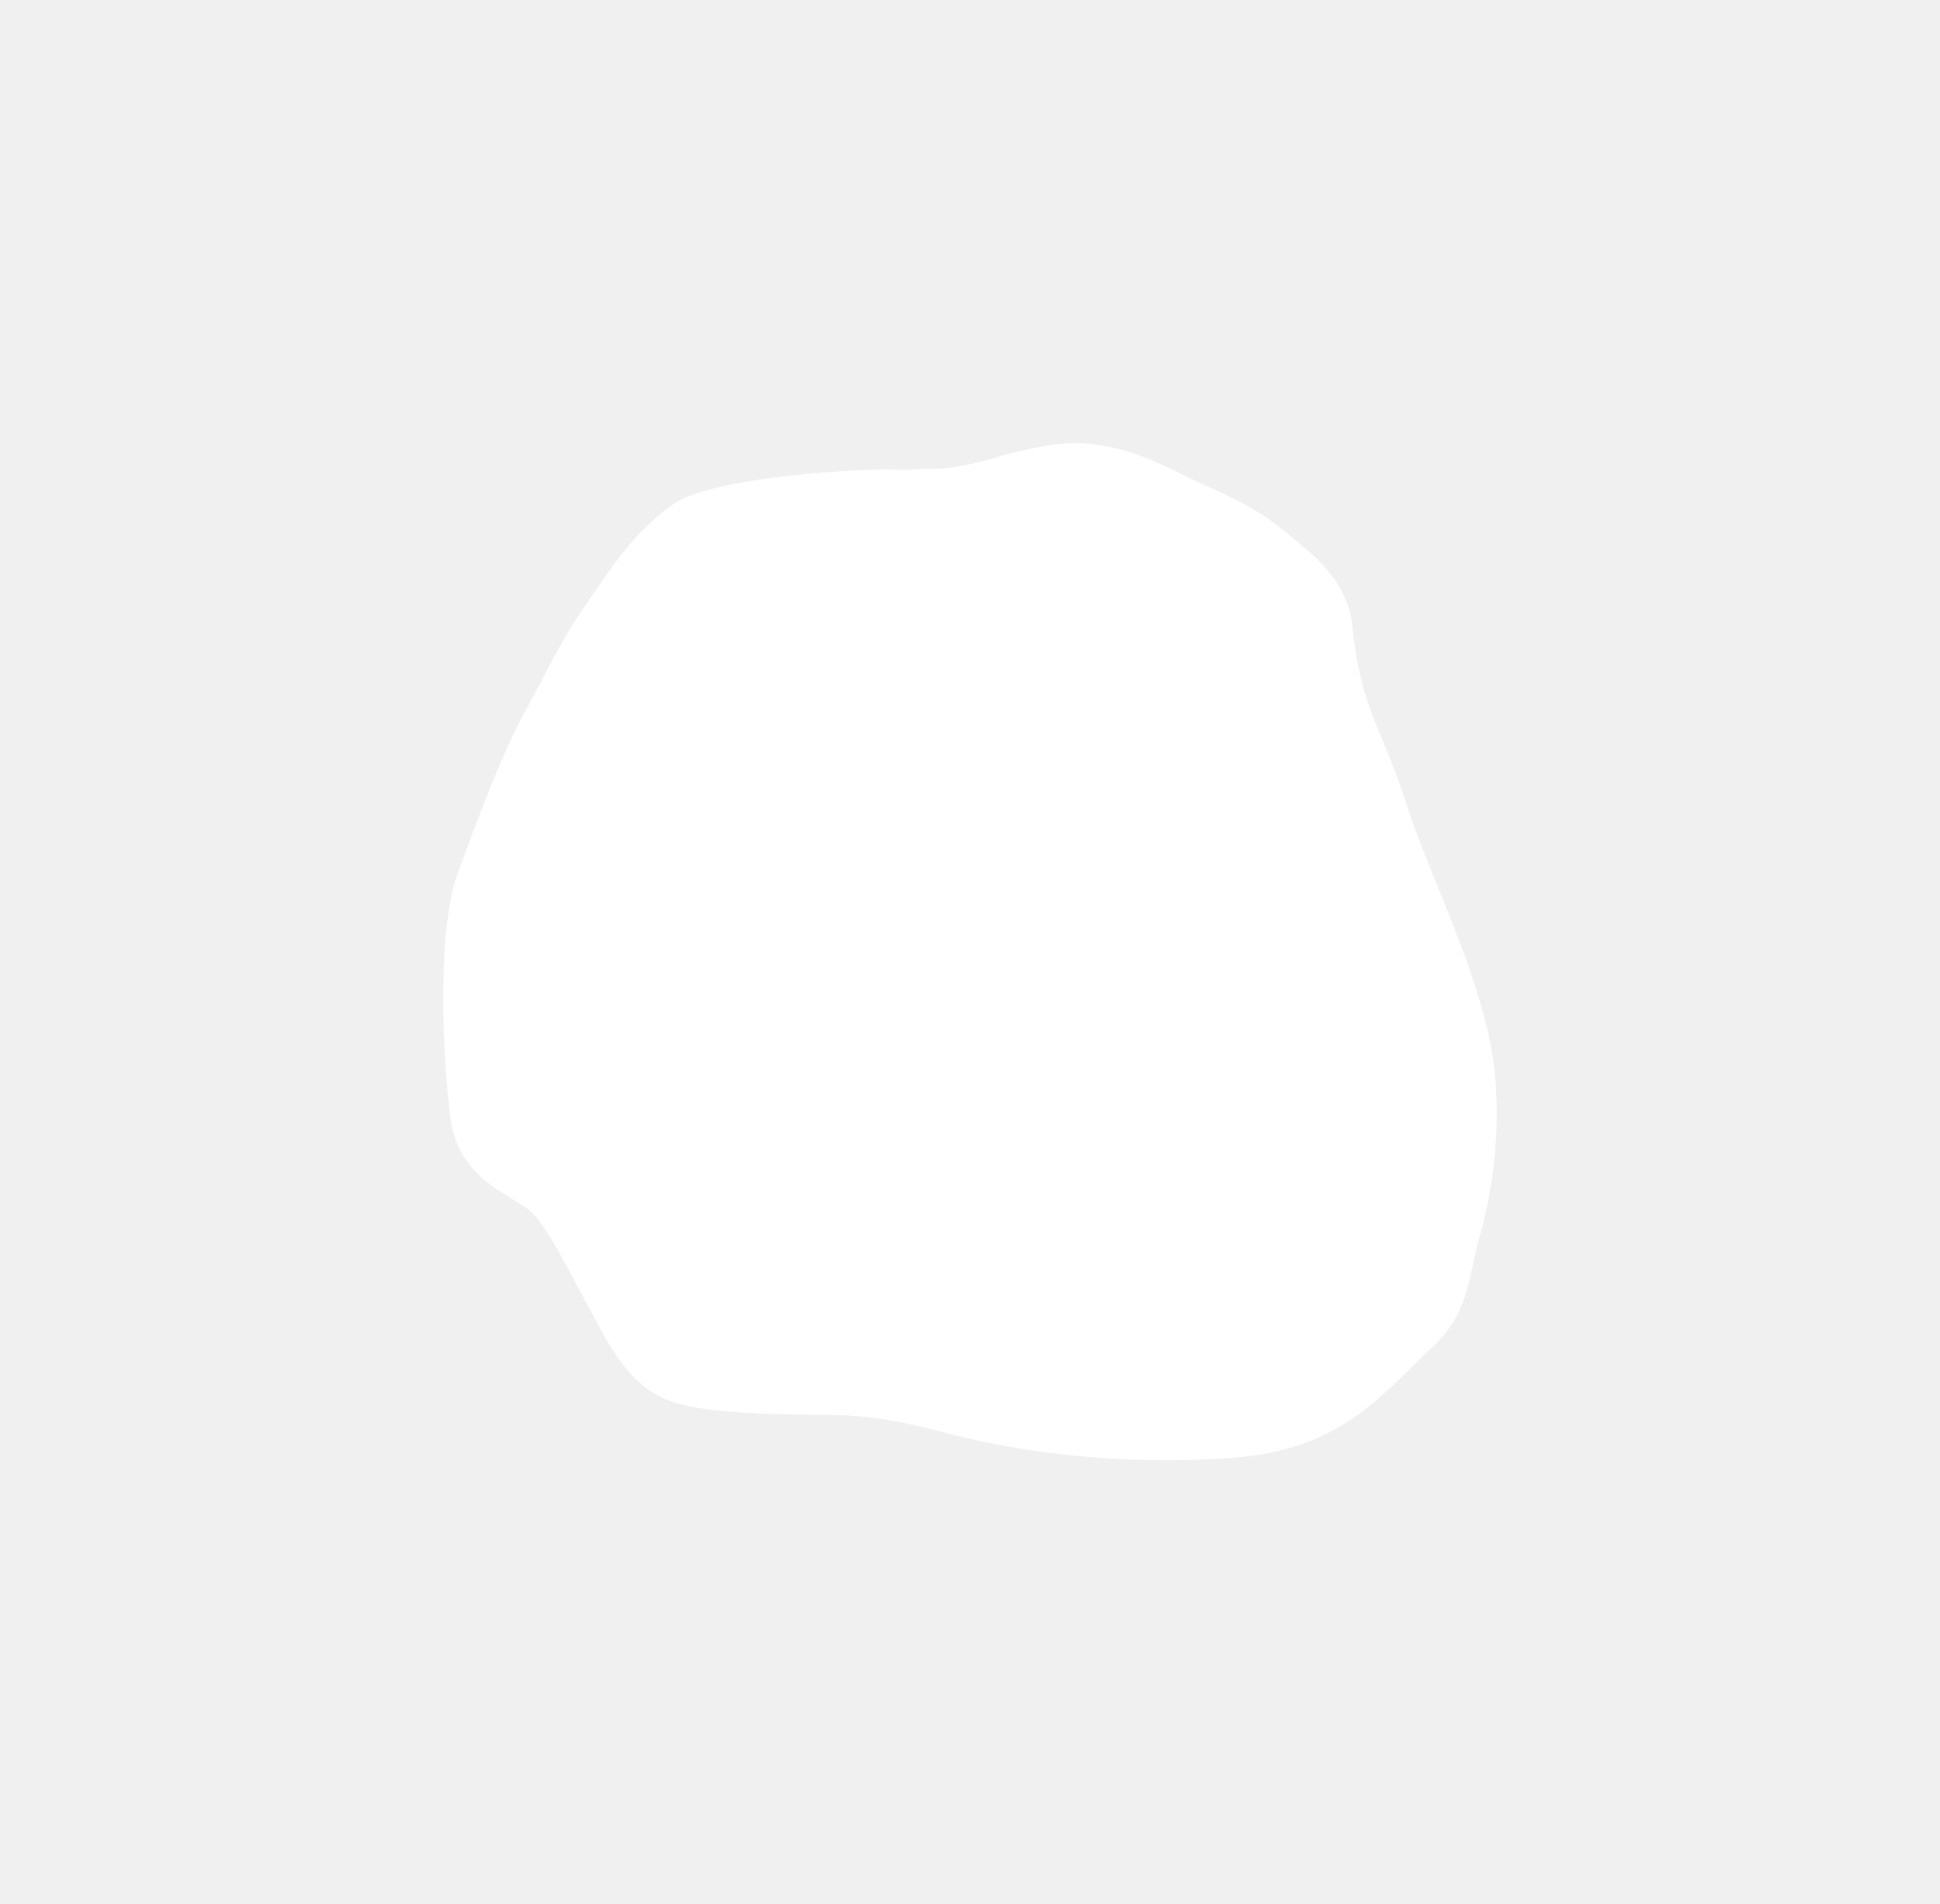
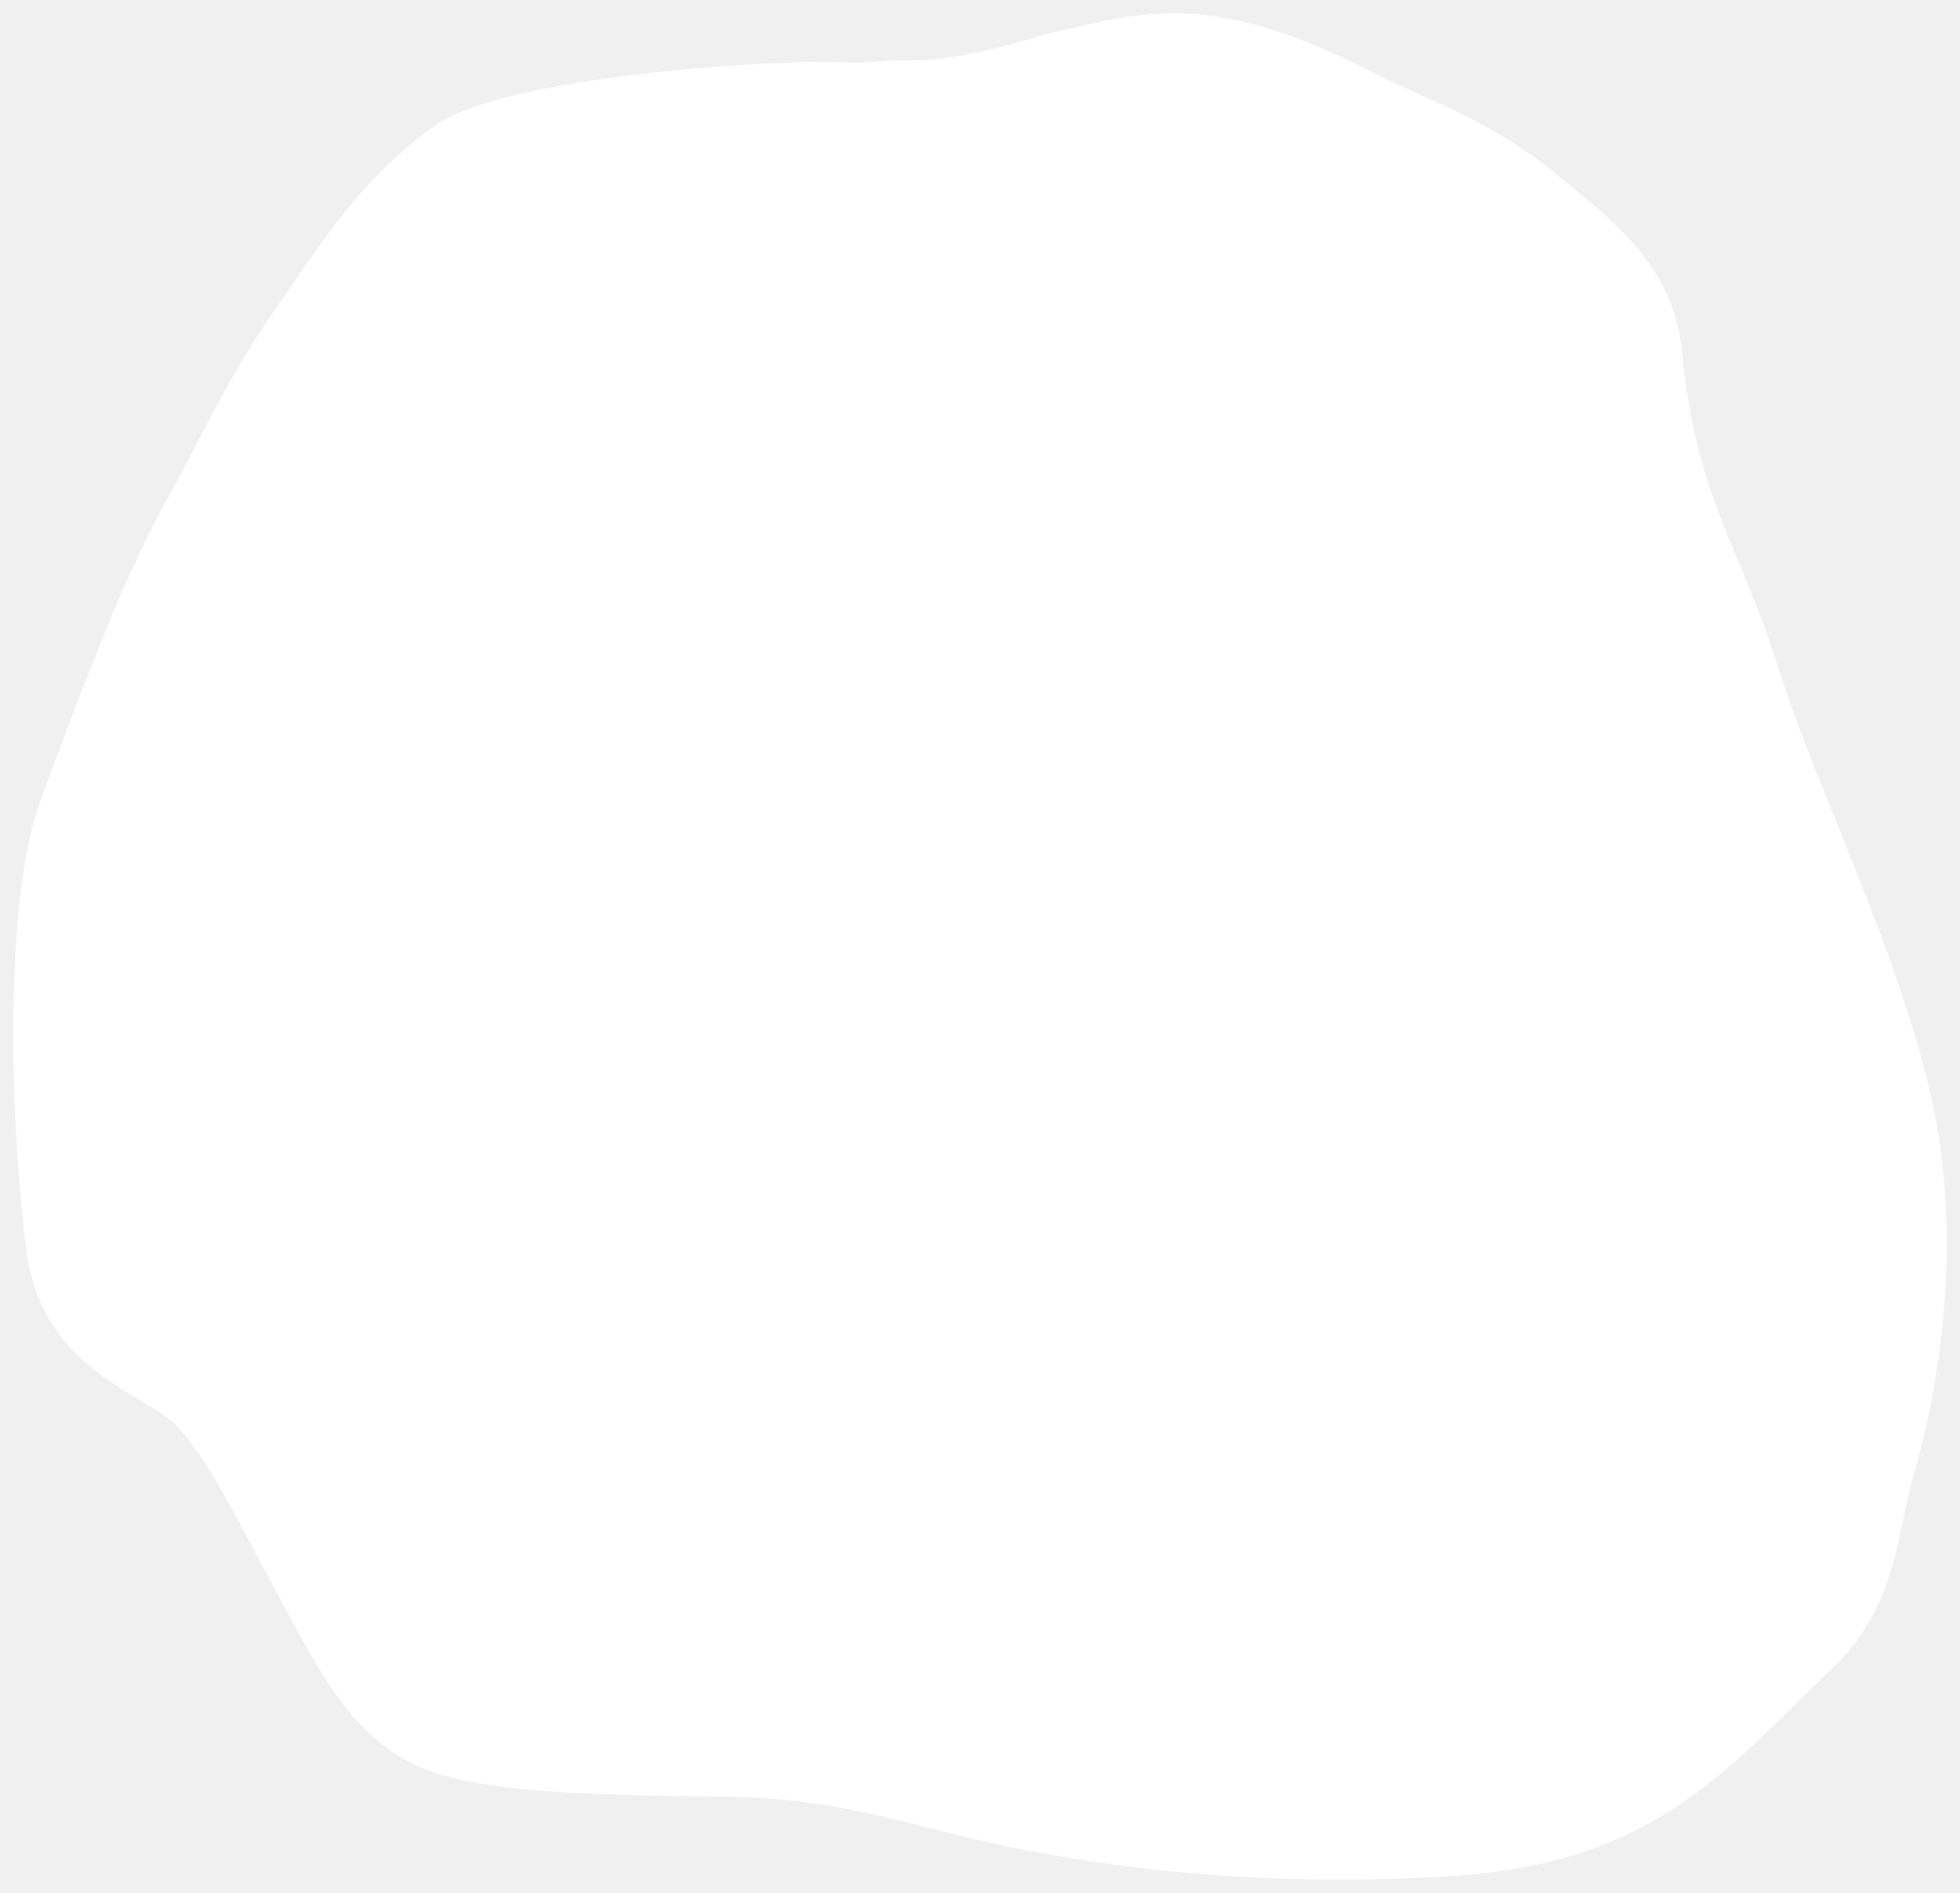
- <svg xmlns="http://www.w3.org/2000/svg" width="267" height="262" viewBox="-60 -60 267 262" fill="white">
+ <svg xmlns="http://www.w3.org/2000/svg" width="147" height="142" viewBox="0 0 147 142" fill="white">
  <path d="M32.693 9.377C37.473 6.005 54.874 4.629 62.38 4.629C65.368 4.832 66.43 4.457 67.382 4.556C71.327 4.606 74.976 3.63 78.597 2.514C82.287 1.783 86.328 0.259 92.233 1.421C96.929 2.344 100.539 4.229 104.01 5.942C107.644 7.734 112.133 9.201 117.17 13.43C120.654 16.354 125.485 19.755 126.137 26.316C127.251 37.537 130.405 40.658 133.464 50.376C136.258 59.251 142.257 70.941 144.852 82.367C146.93 91.512 146.003 102.118 143.542 110.55C142.234 115.034 142.298 120.54 137.404 125.168C129.798 132.362 124.475 139.596 109.42 140.686C100.006 141.367 85.256 141.223 70.184 137.242C61.263 134.886 57.536 134.798 52.943 134.753C35.846 134.584 31.574 133.604 27.765 130.084C24.682 127.234 22.787 123.162 20.11 118.26C18.029 114.45 16.073 110.277 13.576 107.293C11.176 104.424 3.103 103.134 1.94 93.52C0.668 83.007 0.378 67.21 3.055 60.009C5.437 53.601 9.057 43.594 12.609 37.31C14.773 33.482 17.011 28.356 20.752 23.049C23.813 18.707 26.862 13.491 32.693 9.377Z" stroke="none" />
</svg>
